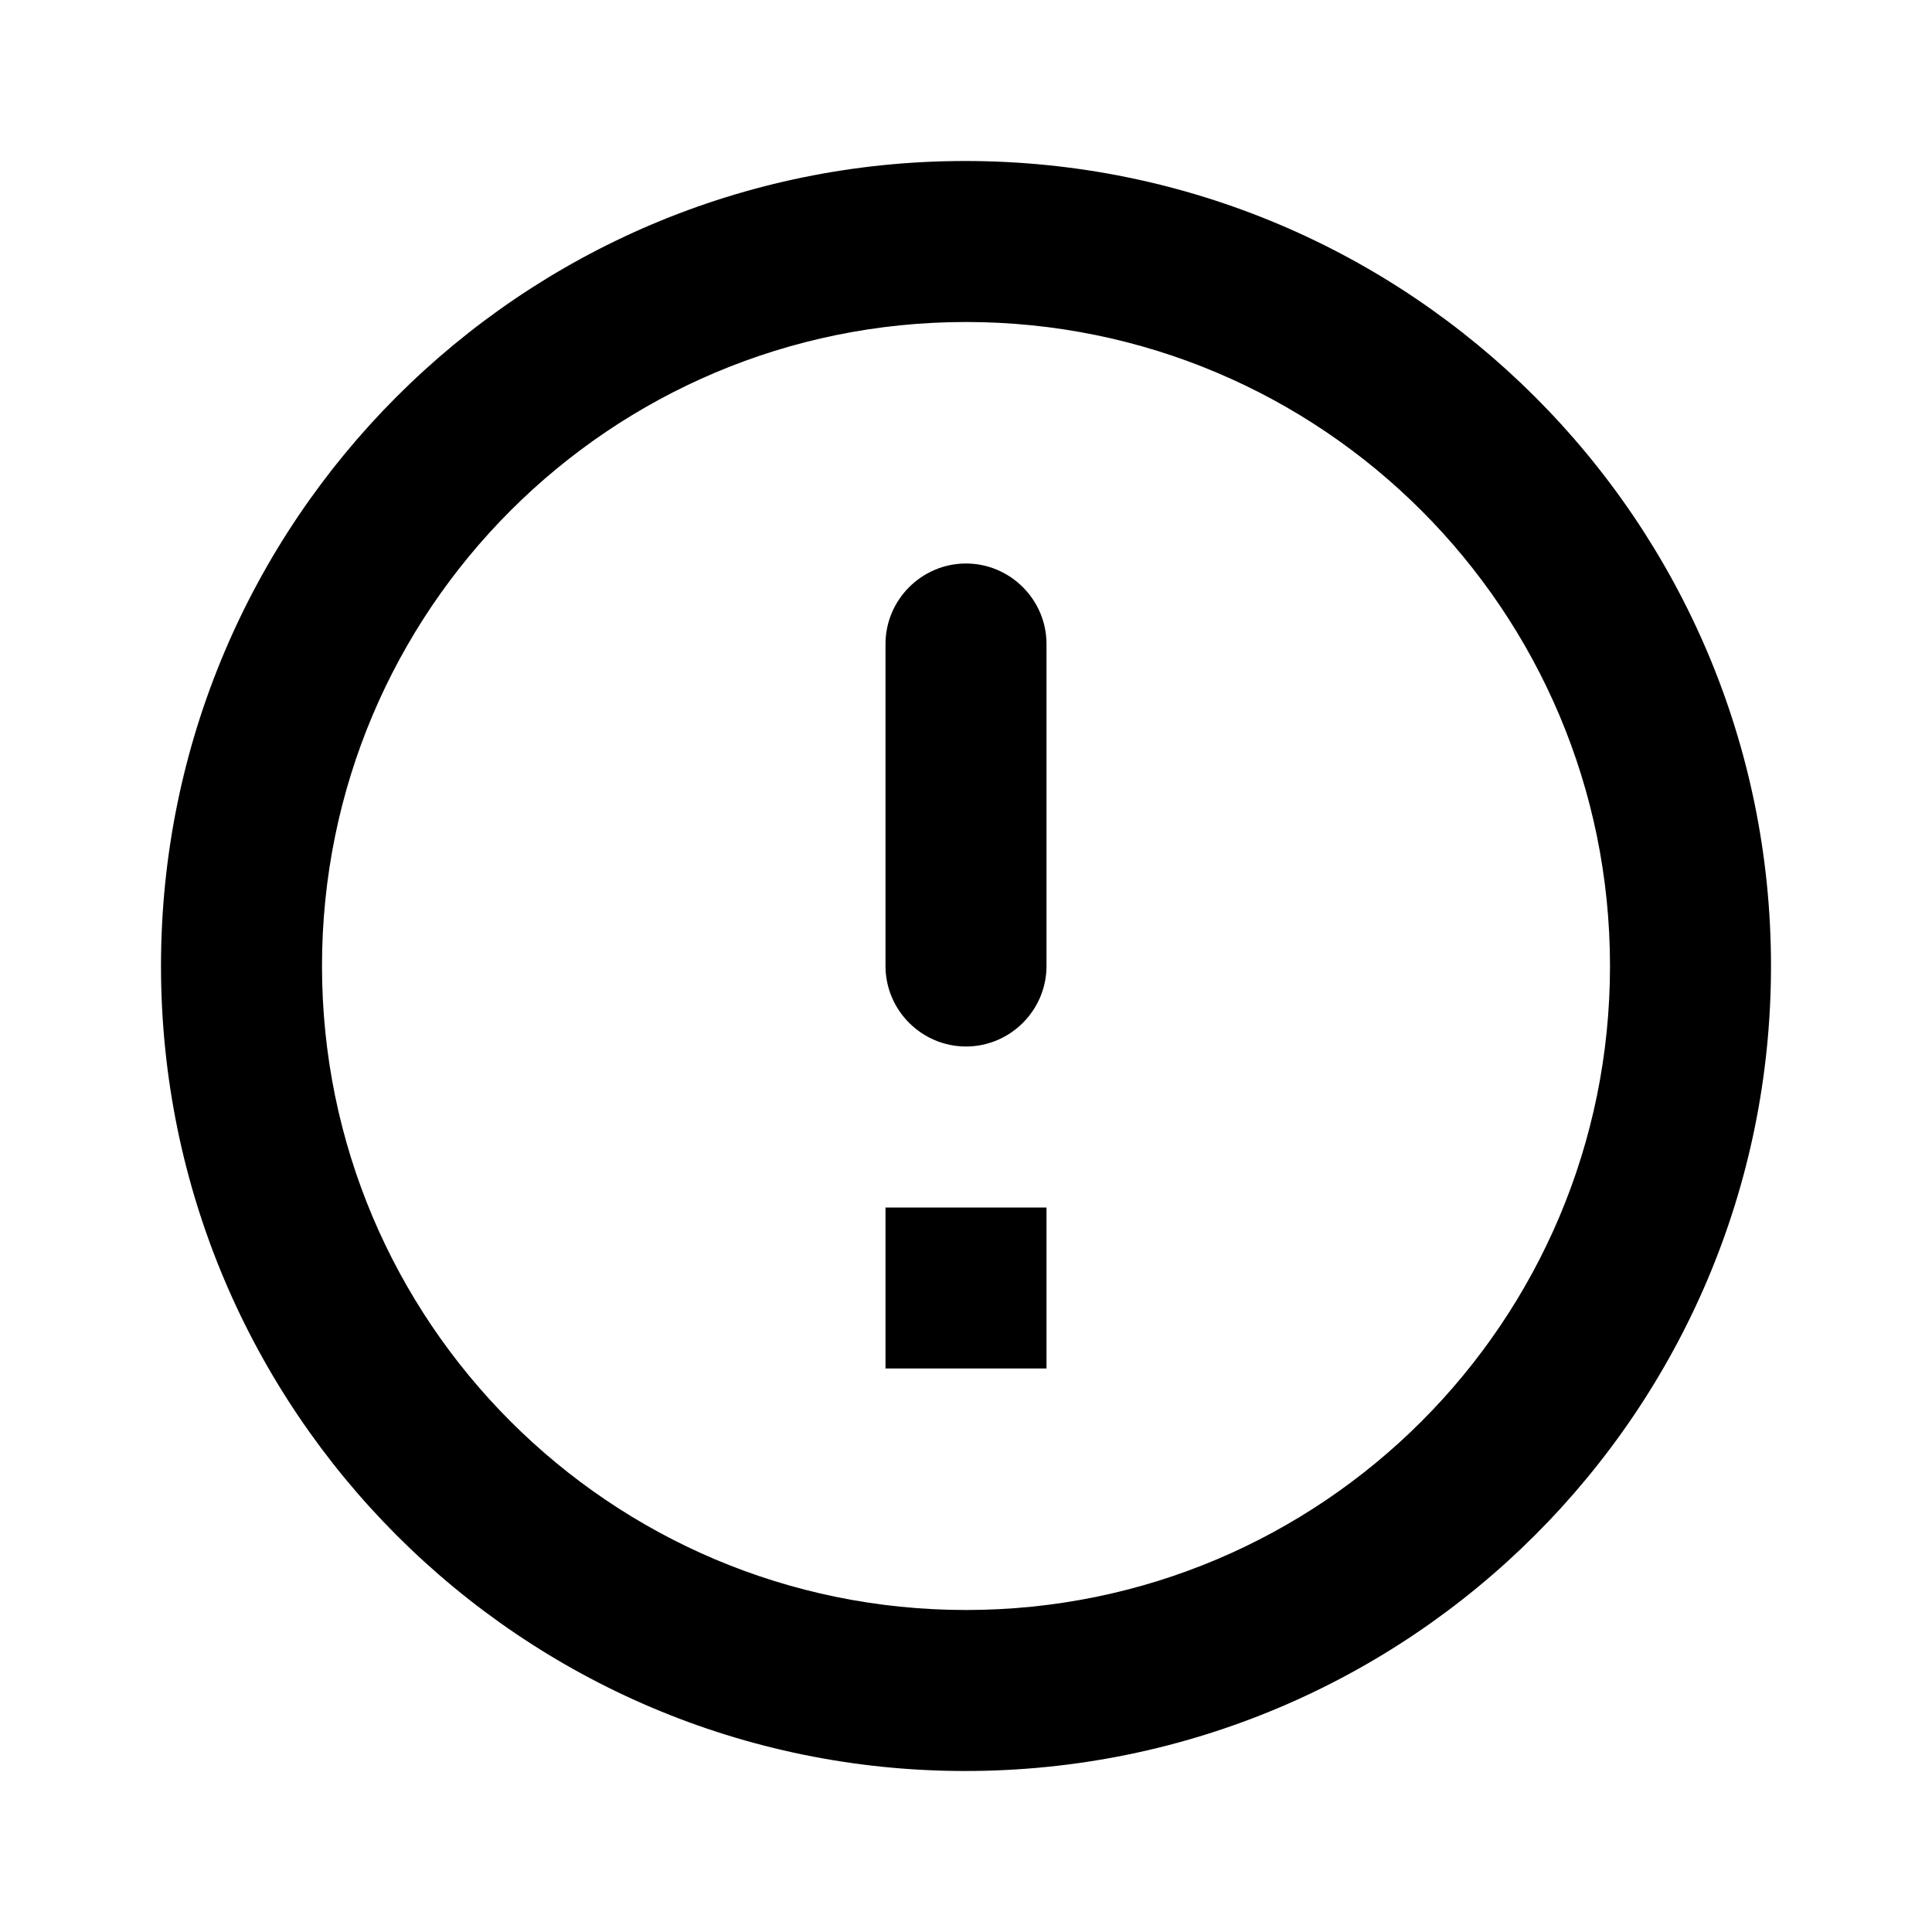
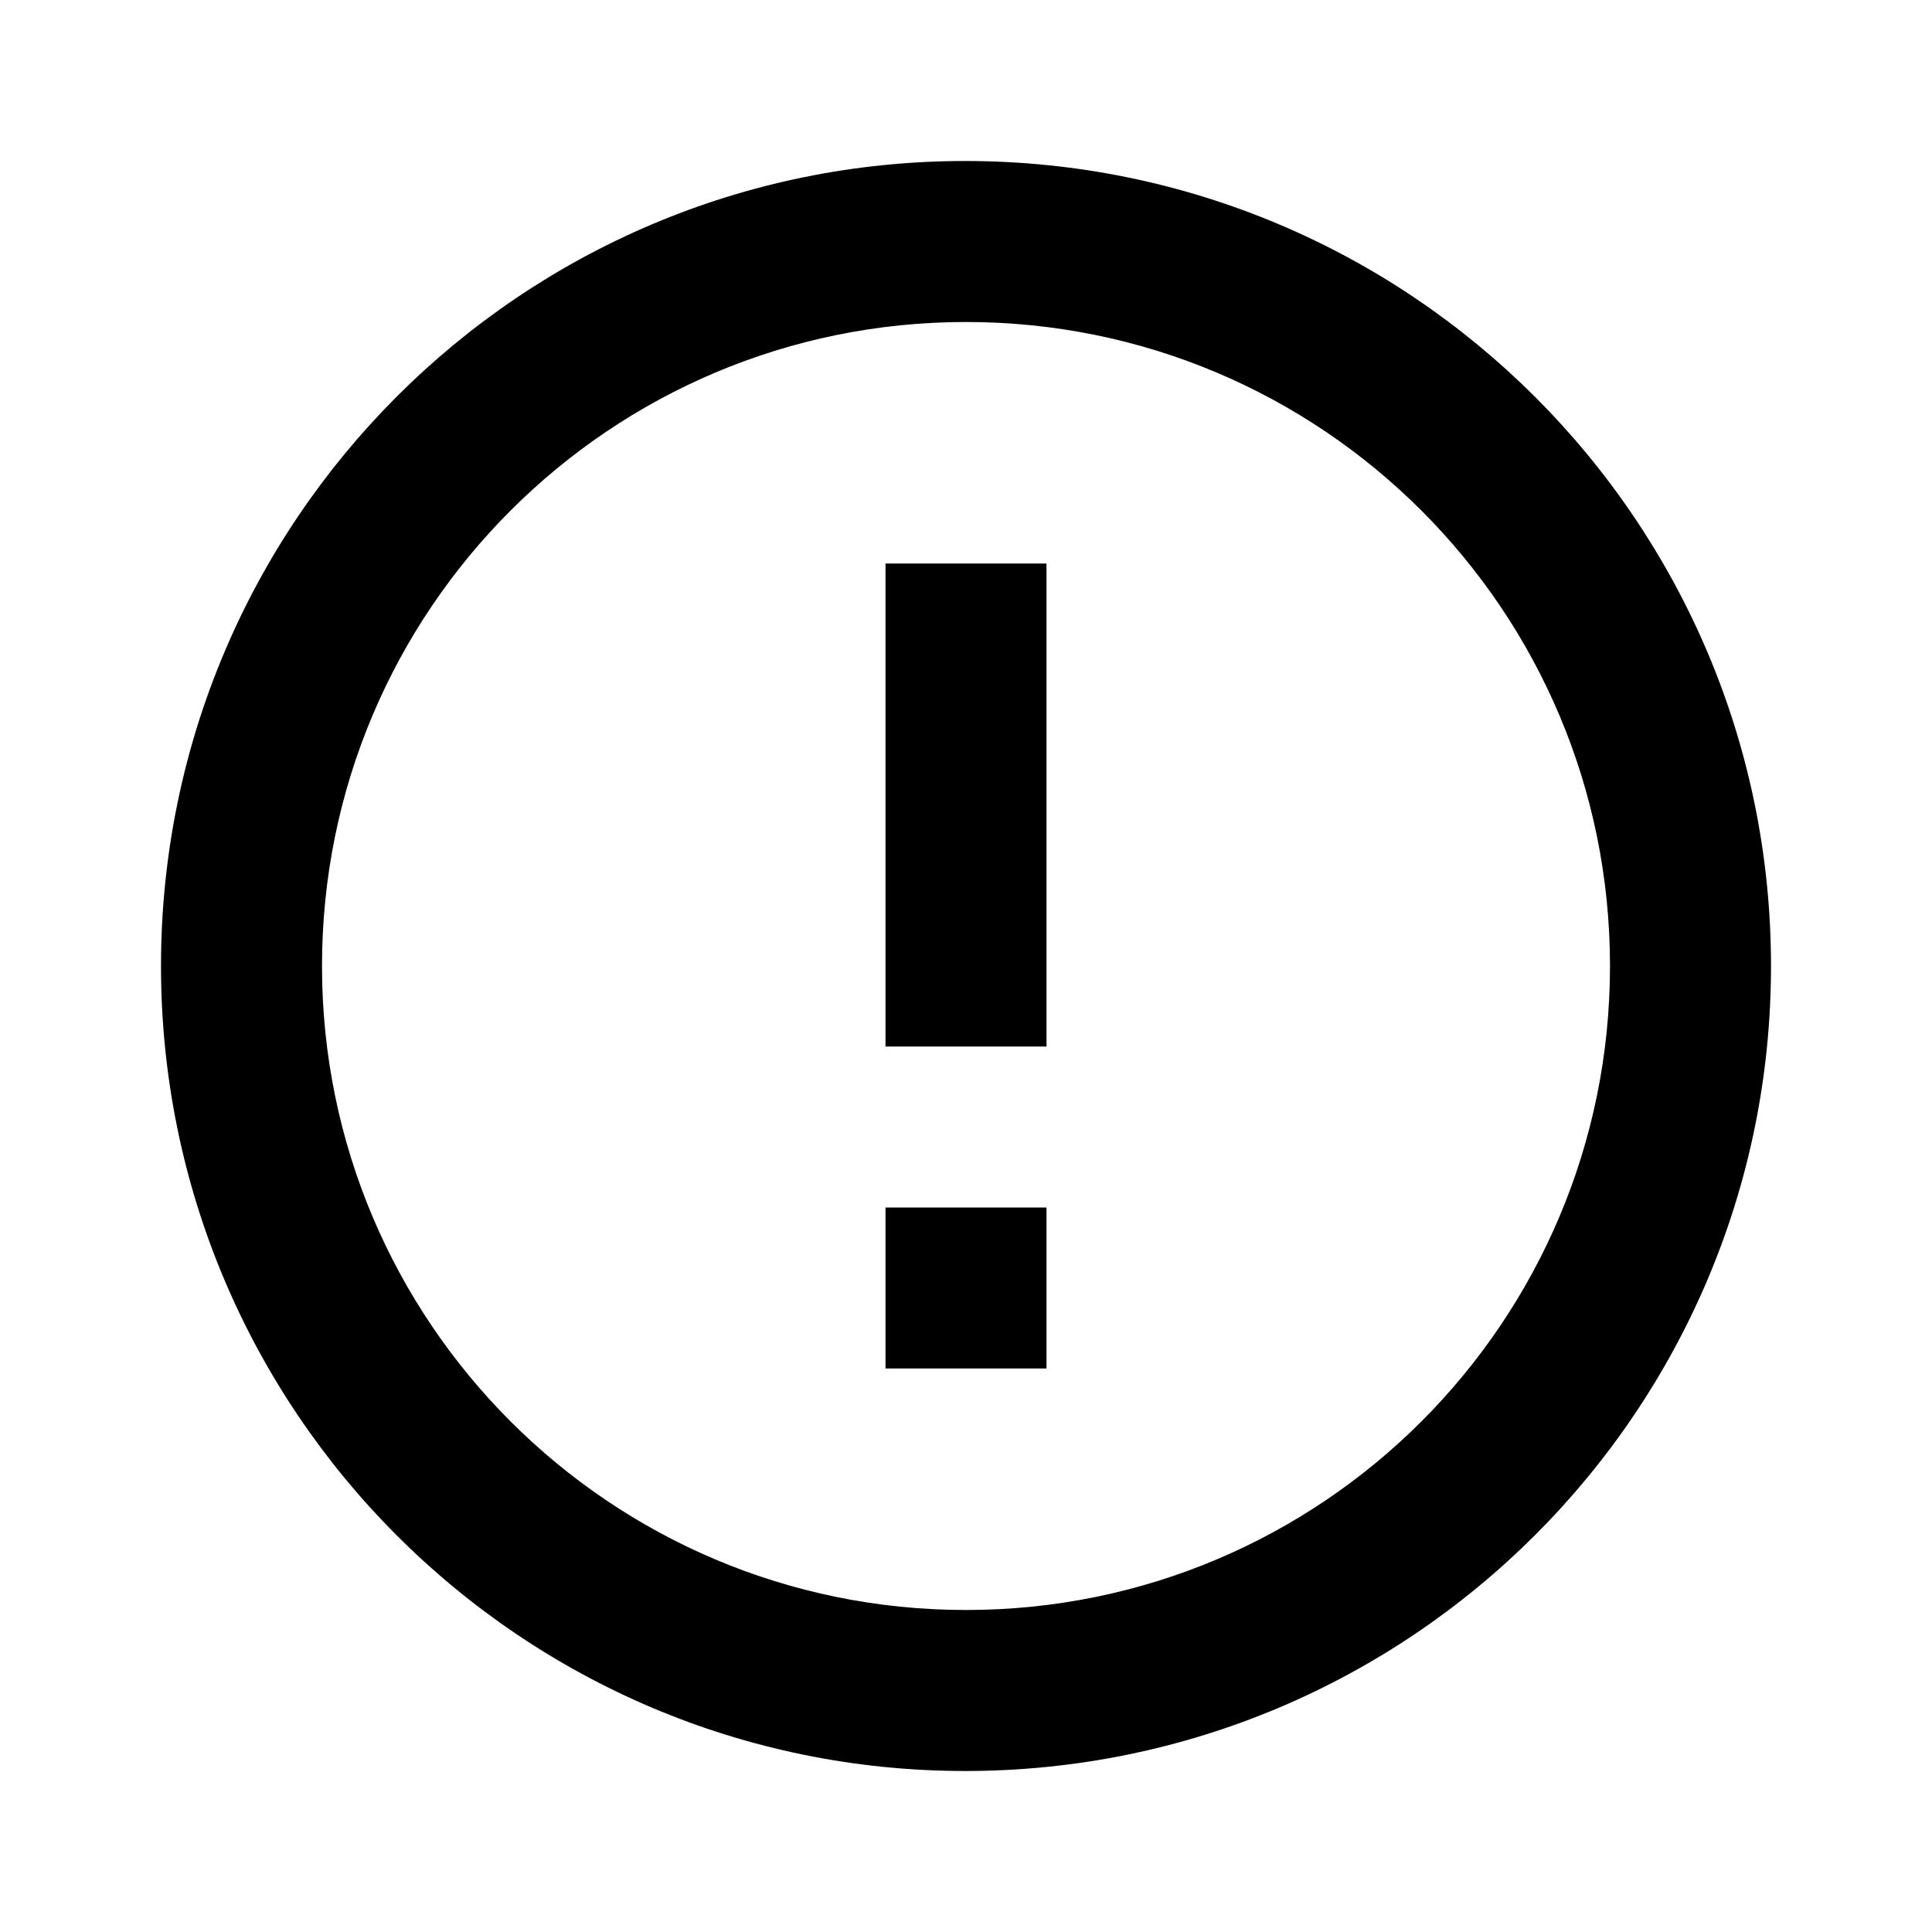
- <svg xmlns="http://www.w3.org/2000/svg" width="24" height="24" viewBox="0 0 24 24">
-   <path d="M12 7c.55 0 1 .45 1 1v4c0 .55-.45 1-1 1s-1-.45-1-1V8c0-.55.45-1 1-1zm-.01-5C6.47 2 2 6.48 2 12s4.47 10 9.99 10C17.52 22 22 17.52 22 12S17.52 2 11.99 2zM12 20c-4.42 0-8-3.58-8-8s3.58-8 8-8 8 3.58 8 8-3.58 8-8 8zm1-3h-2v-2h2v2z" />
+ <svg xmlns="http://www.w3.org/2000/svg" height="24" viewBox="0 0 24 24" width="24">
+   <path d="M11 15h2v2h-2v-2zm0-8h2v6h-2V7zm.99-5C6.47 2 2 6.48 2 12s4.47 10 9.99 10C17.52 22 22 17.52 22 12S17.52 2 11.99 2zM12 20c-4.42 0-8-3.58-8-8s3.58-8 8-8 8 3.58 8 8-3.58 8-8 8z" />
</svg>
